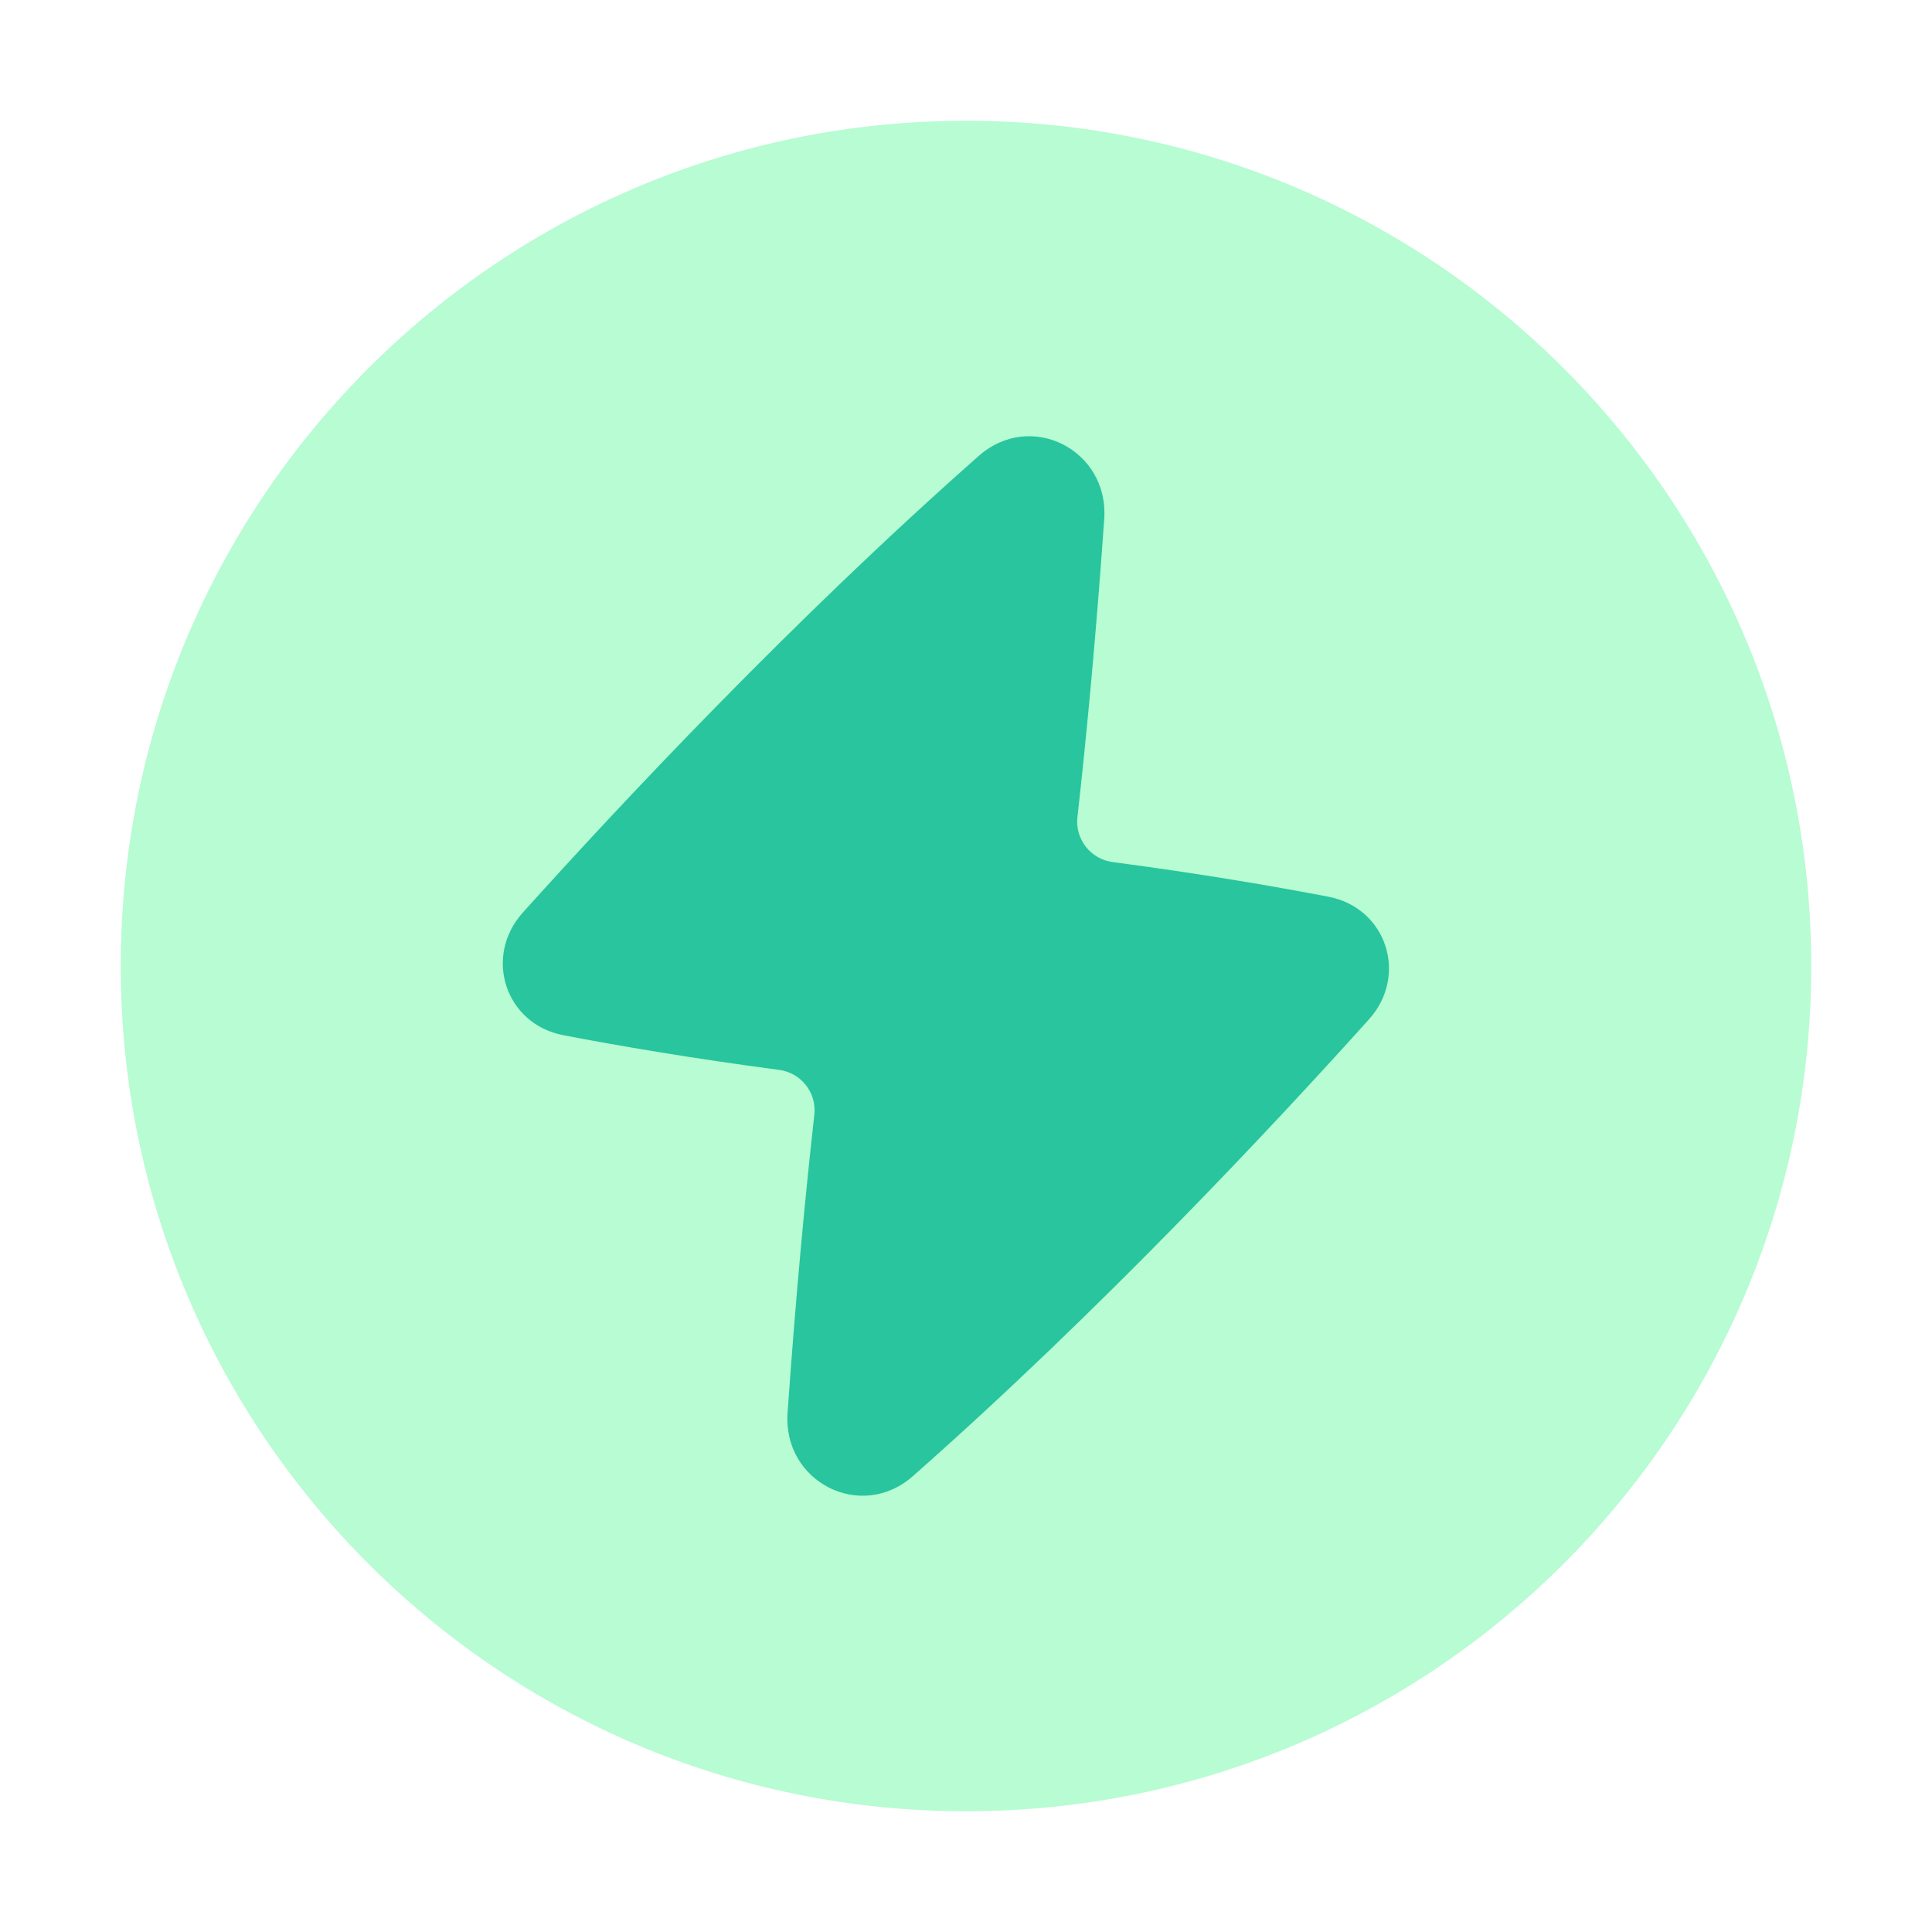
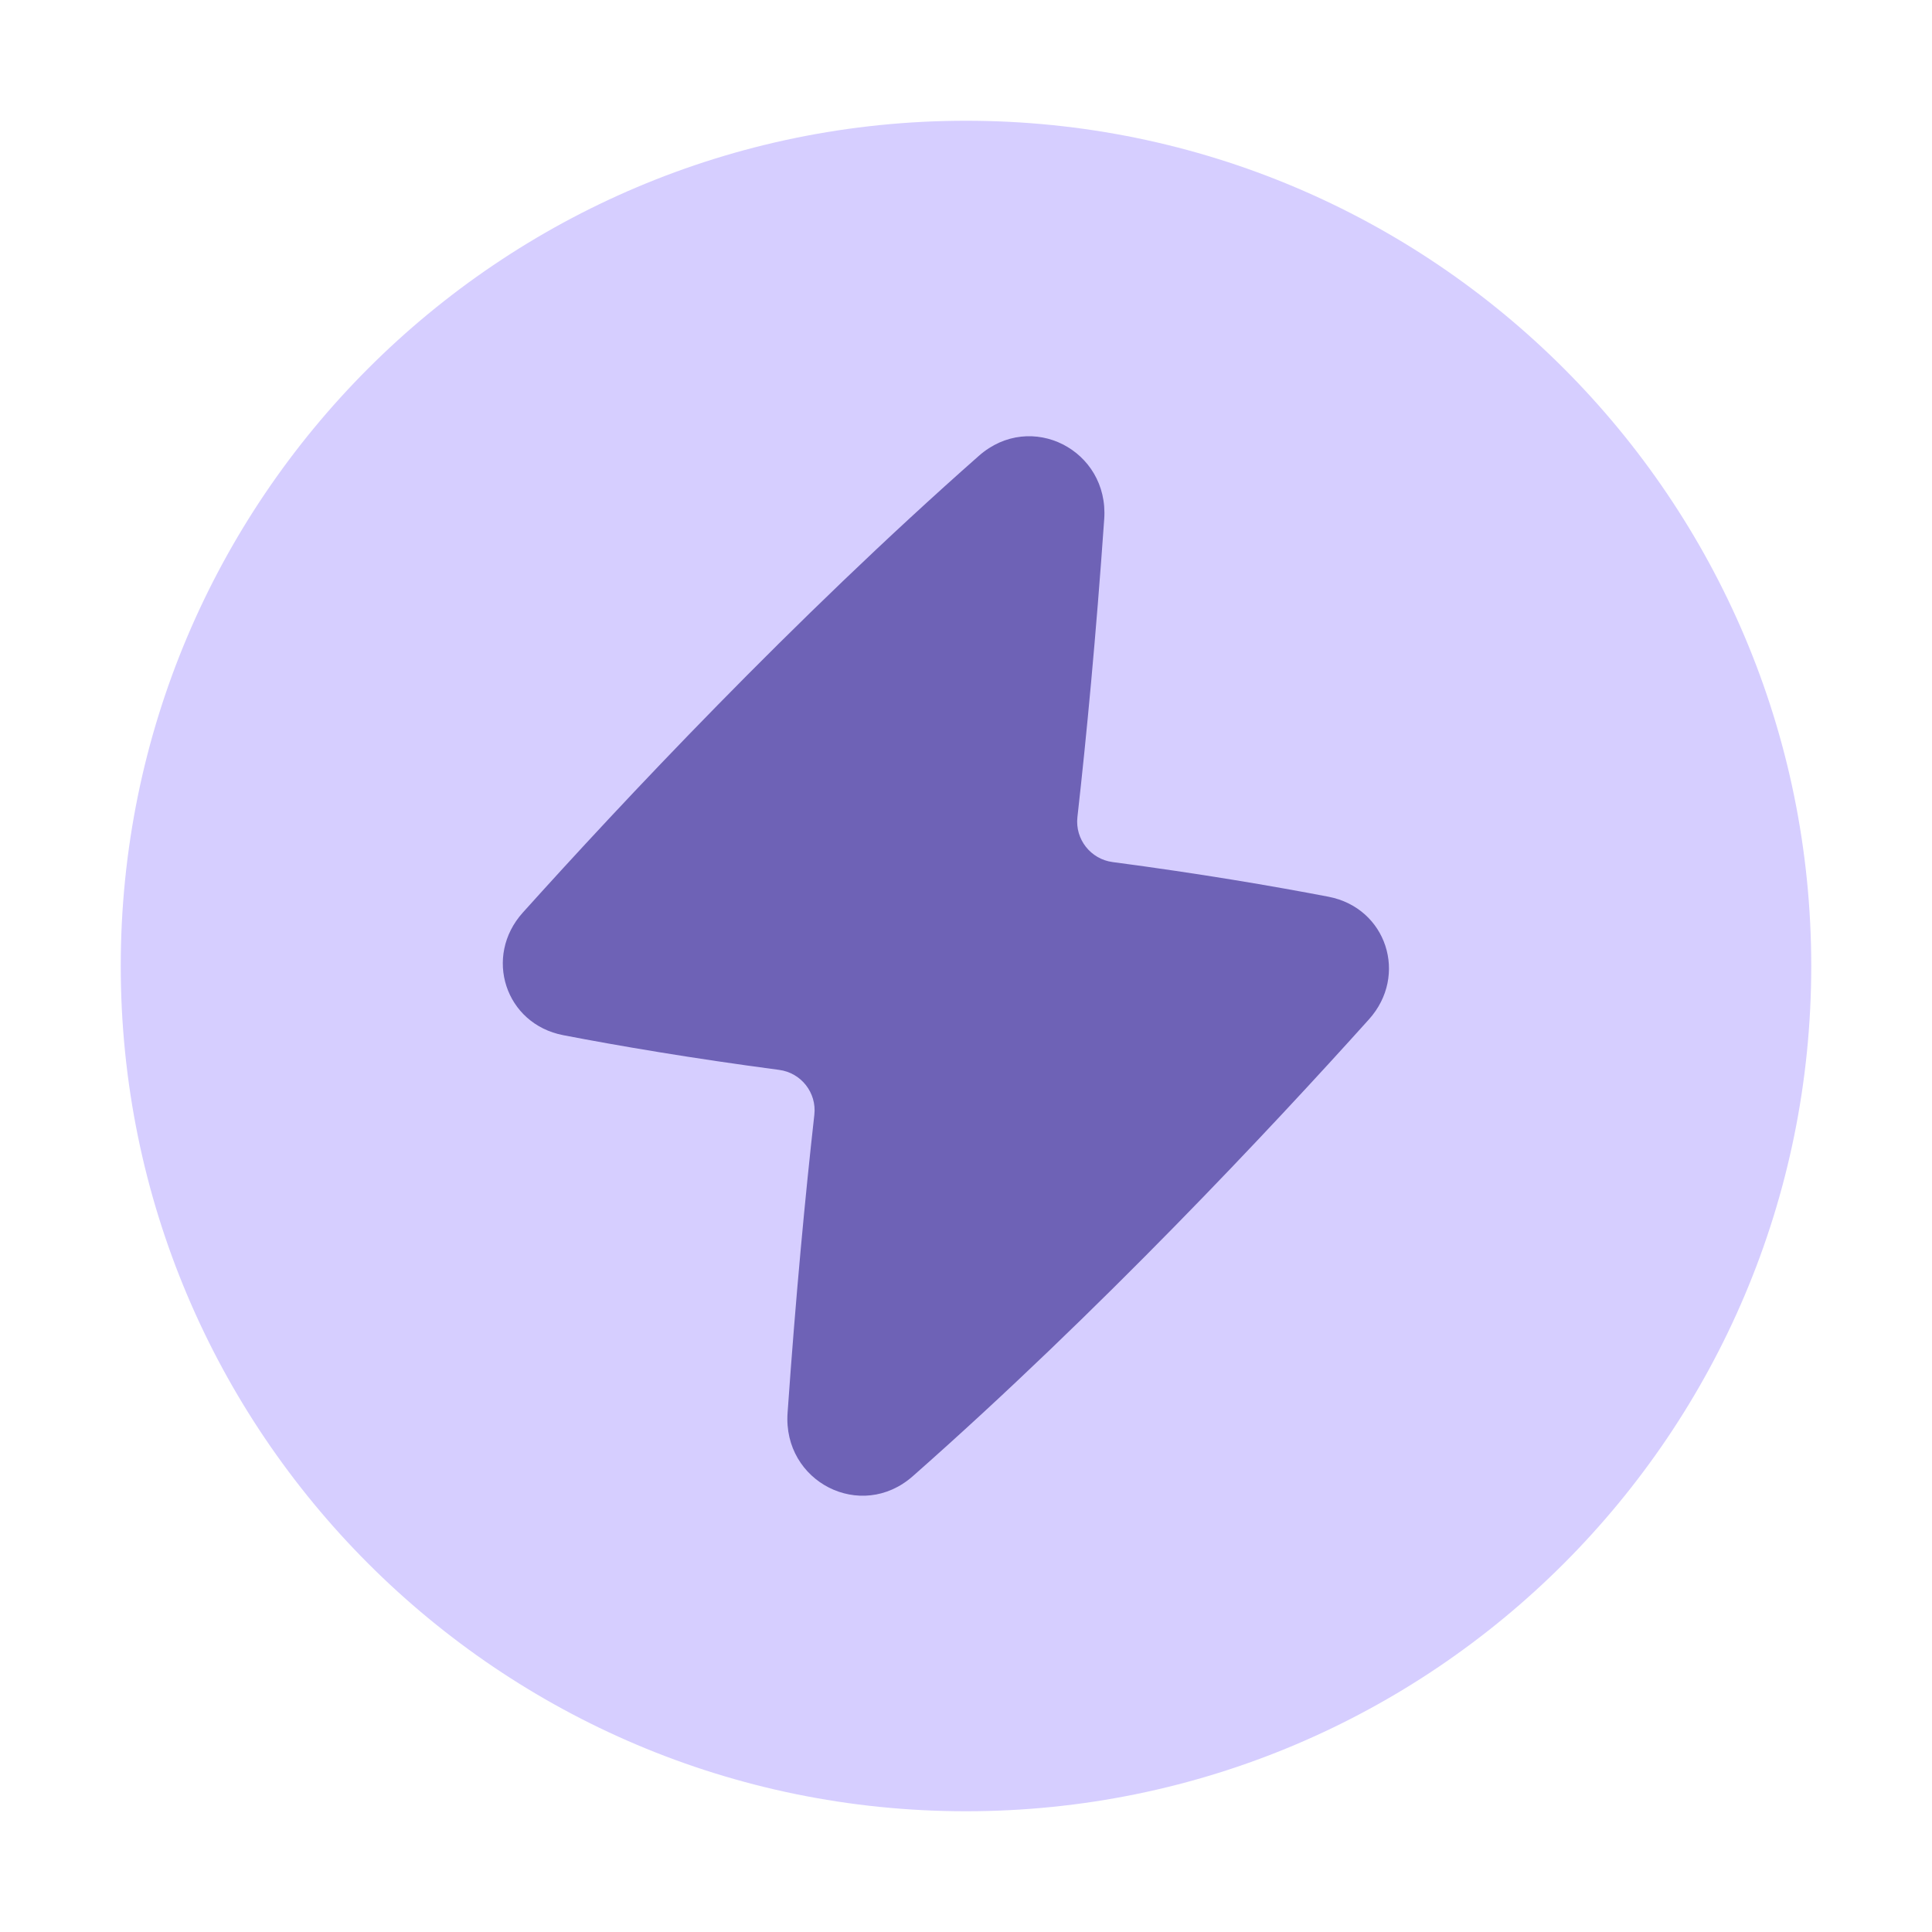
<svg xmlns="http://www.w3.org/2000/svg" fill="none" viewBox="0 0 48 48" height="48" width="48">
-   <circle r="21" fill="rgba(143,250,184,0.64)" transform="matrix(-1 0 0 1 24 24)" />
-   <path fill="#28c59e" fill-rule="evenodd" d="M20.232 27.697C20.294 27.149 19.904 26.653 19.358 26.581C17.189 26.294 15.377 25.985 13.995 25.719C12.552 25.442 12.007 23.765 12.989 22.673C15.418 19.973 19.691 15.408 24.321 11.324C25.61 10.187 27.554 11.181 27.434 12.895C27.229 15.82 26.995 18.285 26.768 20.302C26.707 20.85 27.097 21.346 27.643 21.418C29.812 21.704 31.623 22.014 33.006 22.279C34.449 22.557 34.994 24.234 34.011 25.326C31.583 28.026 27.31 32.591 22.679 36.675C21.391 37.812 19.447 36.818 19.567 35.104C19.772 32.179 20.006 29.713 20.232 27.697Z" clip-rule="evenodd" />
+   <circle r="21" fill="#d6ceff" transform="matrix(-1 0 0 1 24 24)" />
+   <path fill="#6e62b6" fill-rule="evenodd" d="M20.232 27.697C20.294 27.149 19.904 26.653 19.358 26.581C17.189 26.294 15.377 25.985 13.995 25.719C12.552 25.442 12.007 23.765 12.989 22.673C15.418 19.973 19.691 15.408 24.321 11.324C25.61 10.187 27.554 11.181 27.434 12.895C27.229 15.82 26.995 18.285 26.768 20.302C26.707 20.85 27.097 21.346 27.643 21.418C29.812 21.704 31.623 22.014 33.006 22.279C34.449 22.557 34.994 24.234 34.011 25.326C31.583 28.026 27.31 32.591 22.679 36.675C21.391 37.812 19.447 36.818 19.567 35.104C19.772 32.179 20.006 29.713 20.232 27.697Z" clip-rule="evenodd" />
</svg>
